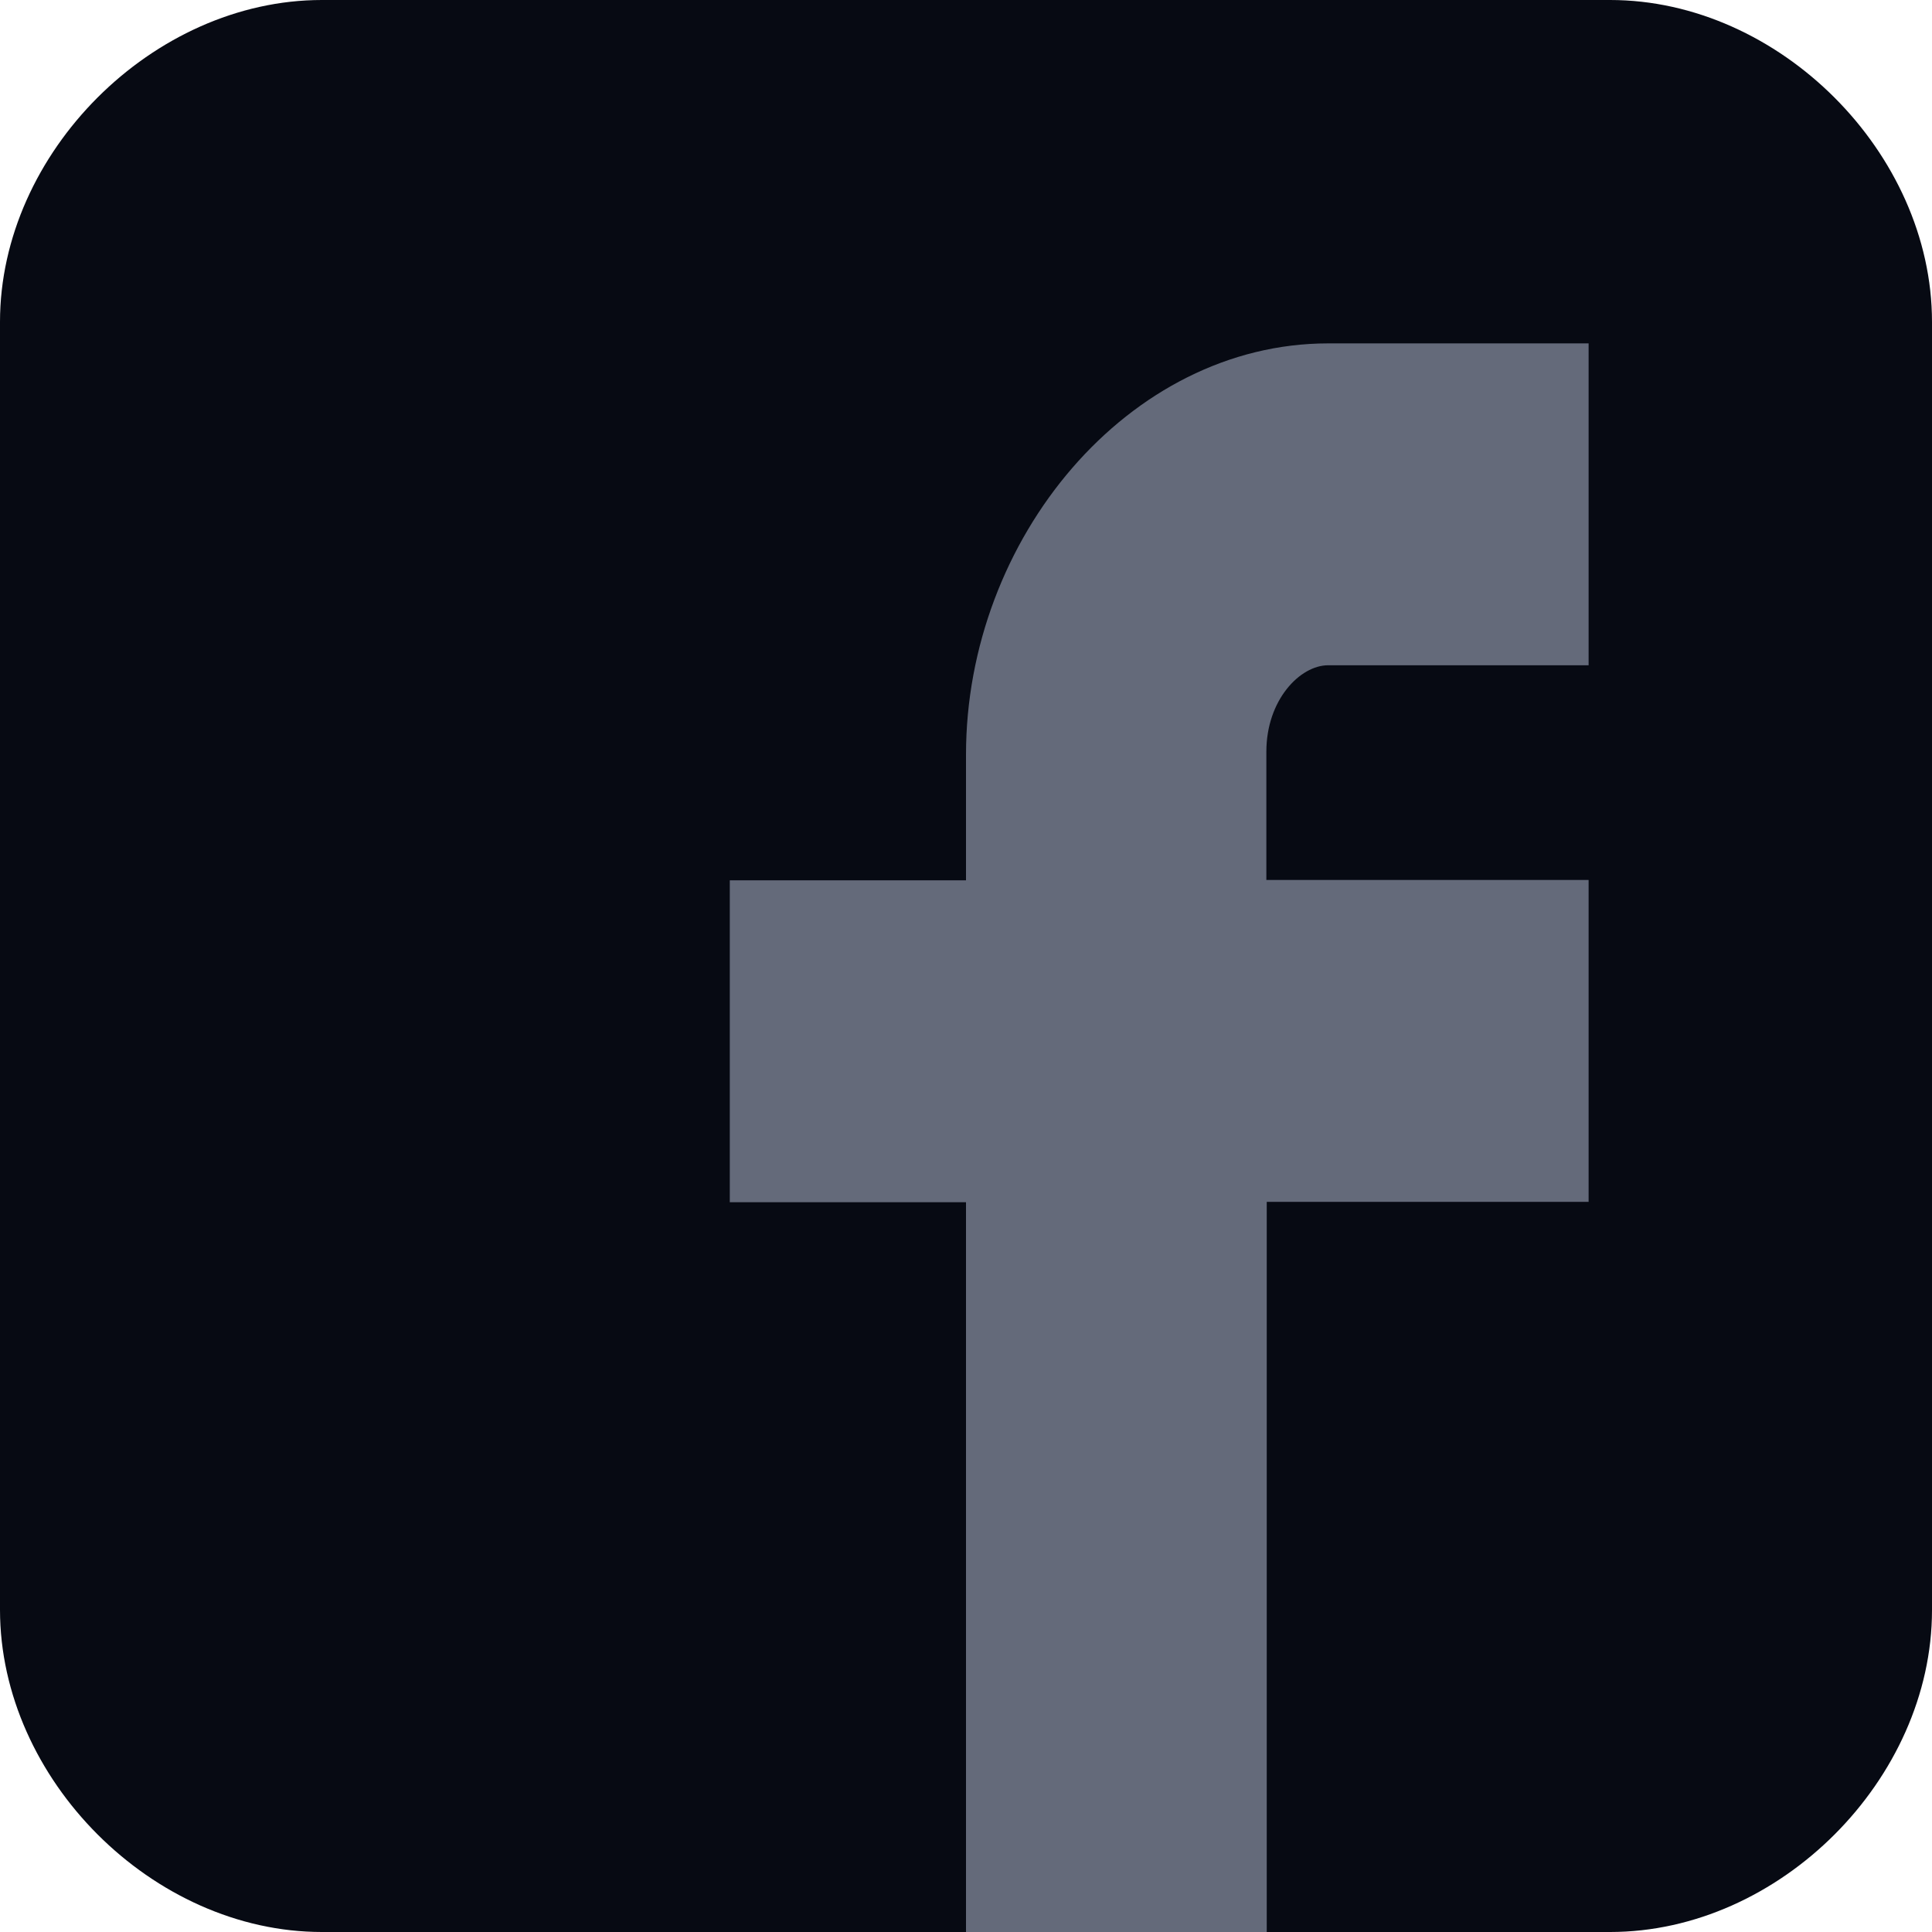
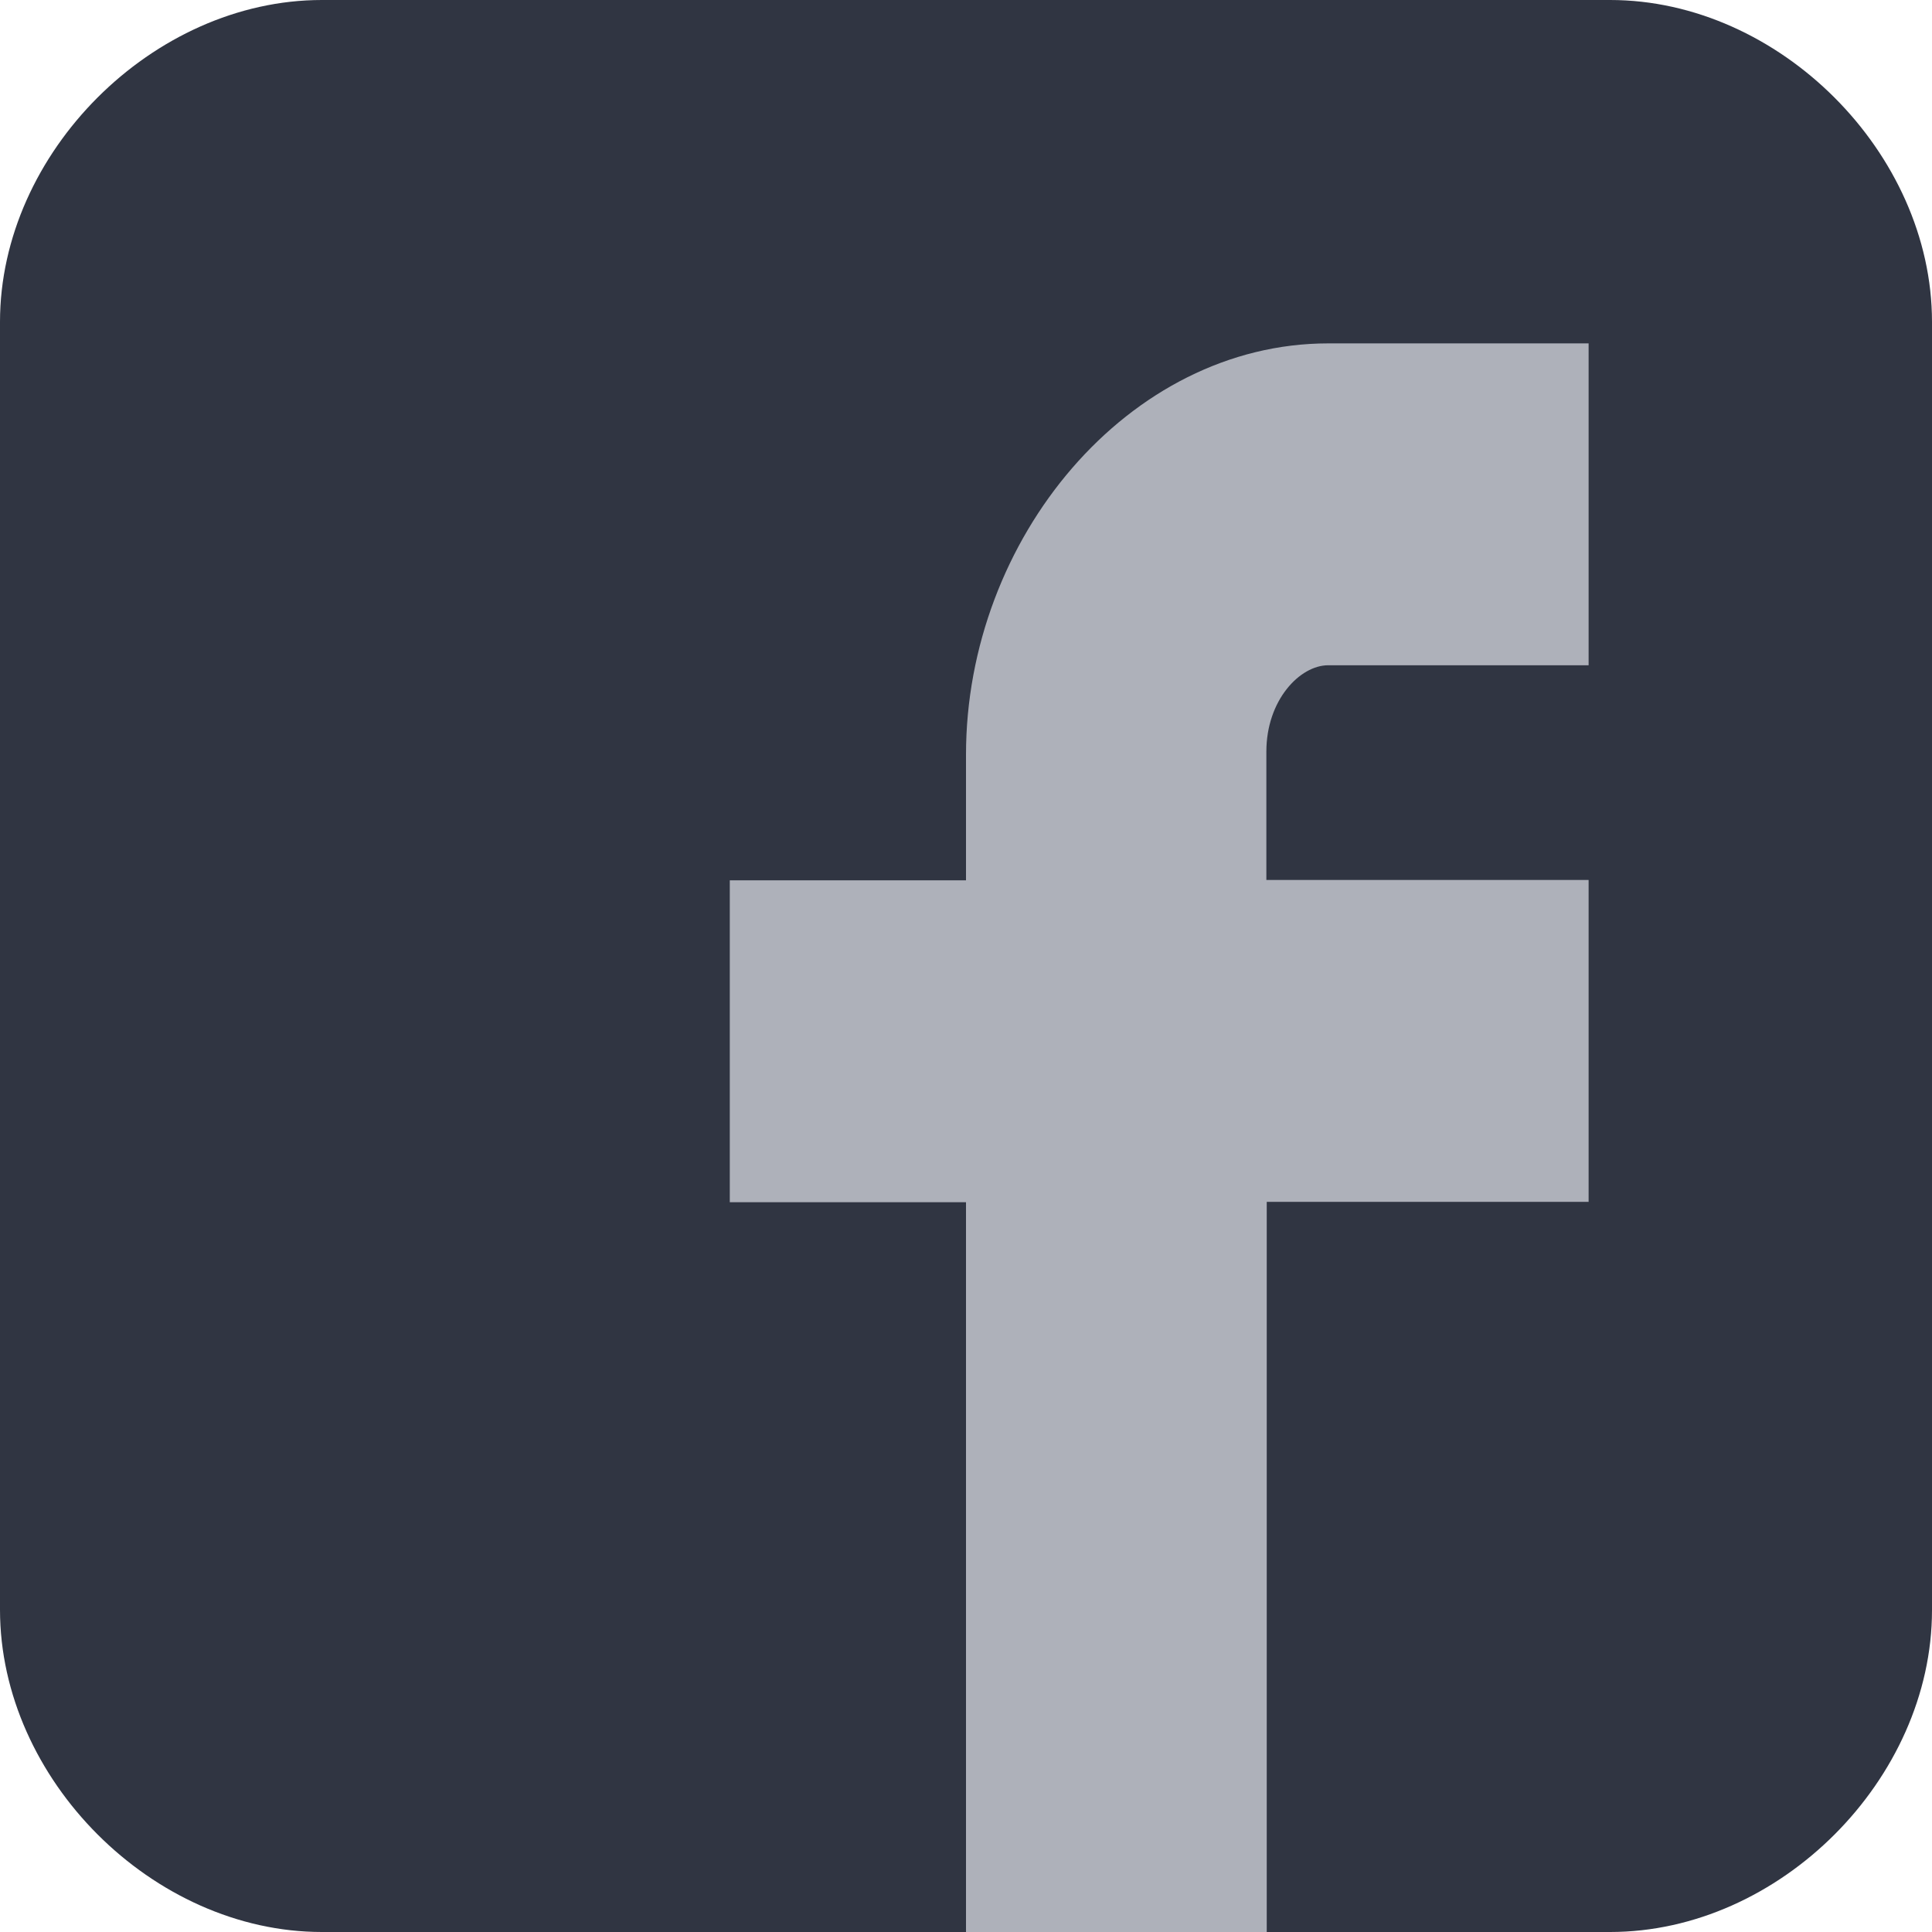
<svg xmlns="http://www.w3.org/2000/svg" version="1.1" id="Capa_1" x="0px" y="0px" viewBox="0 0 512 512" style="enable-background:new 0 0 512 512;" xml:space="preserve">
  <style type="text/css">
- 	.st0{fill:#646A7A;}
- 	.st1{fill:#070A13;}
+ 	.st0{fill:#AEB1BA;}
+ 	.st1{fill:#303542;}
</style>
  <rect x="188" y="64" class="st0" width="239" height="448" />
  <g>
    <path id="Facebook__x28_alt_x29_" class="st1" d="M512,85.3C512,40.5,471.5,0,426.7,0H85.3C40.5,0,0,40.5,0,85.3v341.3   C0,471.5,40.5,512,85.3,512H256V318.6h-62.6v-85.3H256V200c0-57.3,43.1-109,96-109h69v85.3h-69c-7.5,0-16.4,9.2-16.4,22.9v34H421   v85.3h-85.3V512h91c44.9,0,85.3-40.5,85.3-85.3V85.3z" />
  </g>
</svg>
